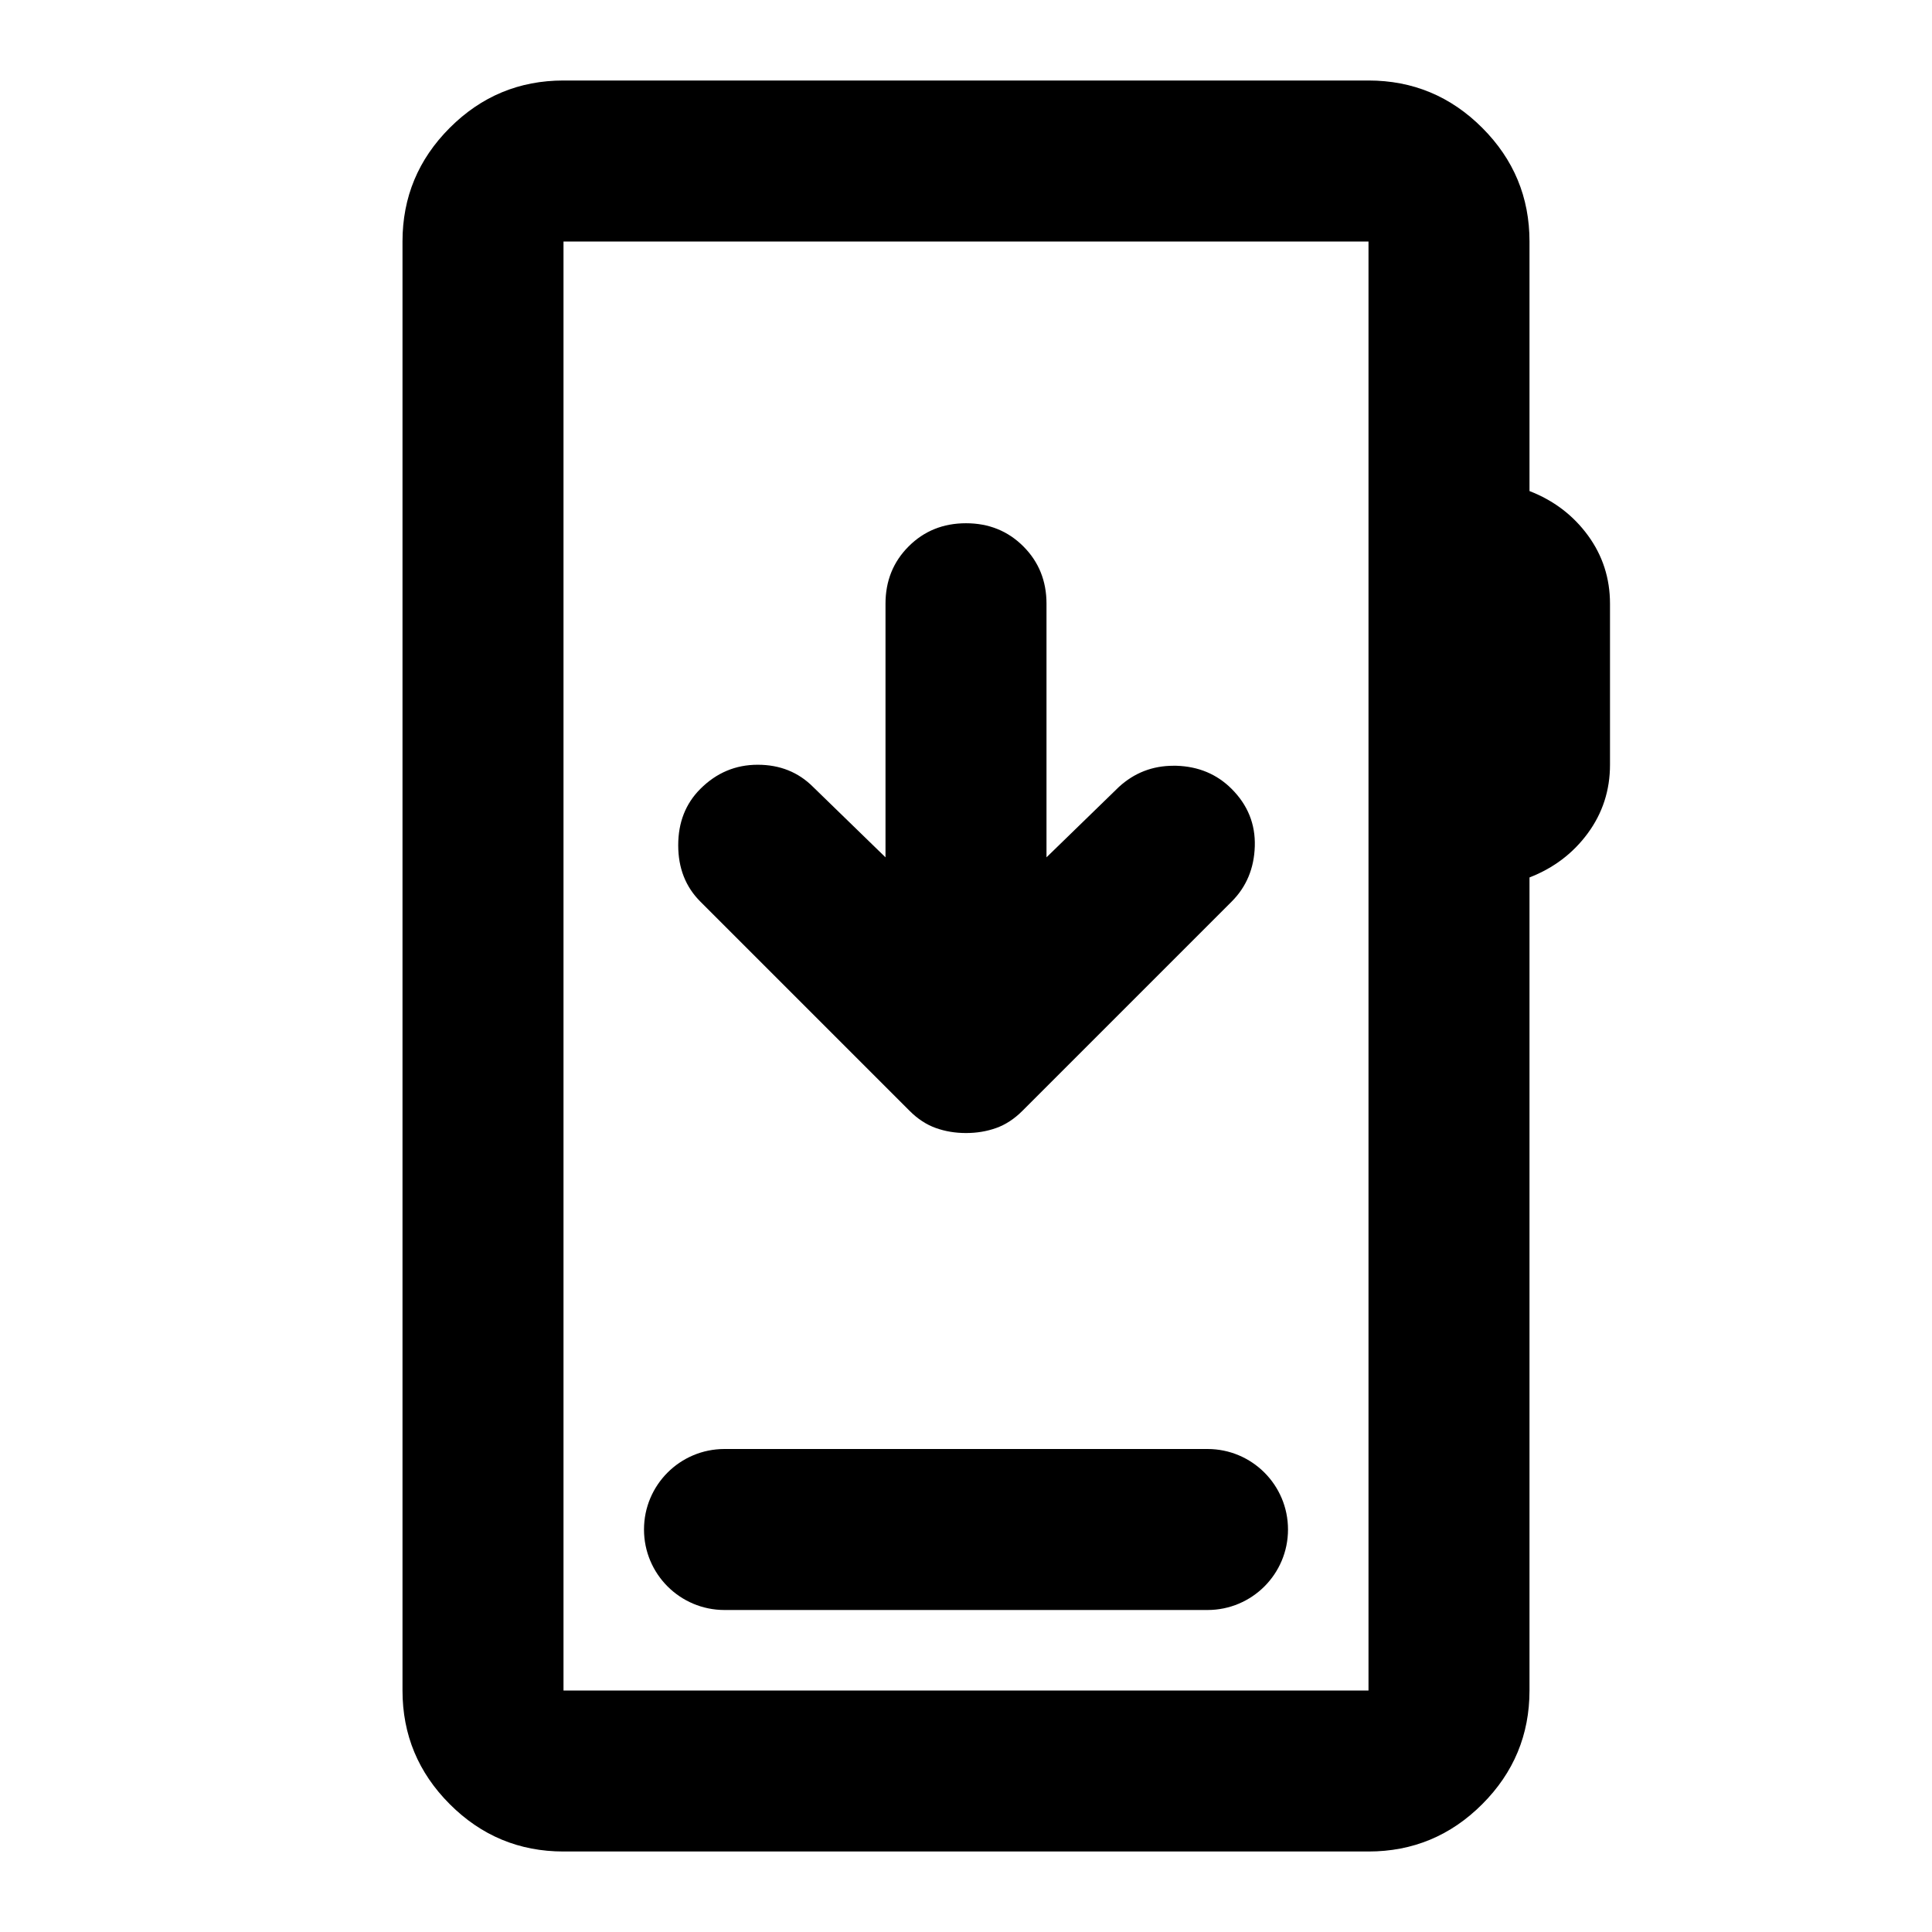
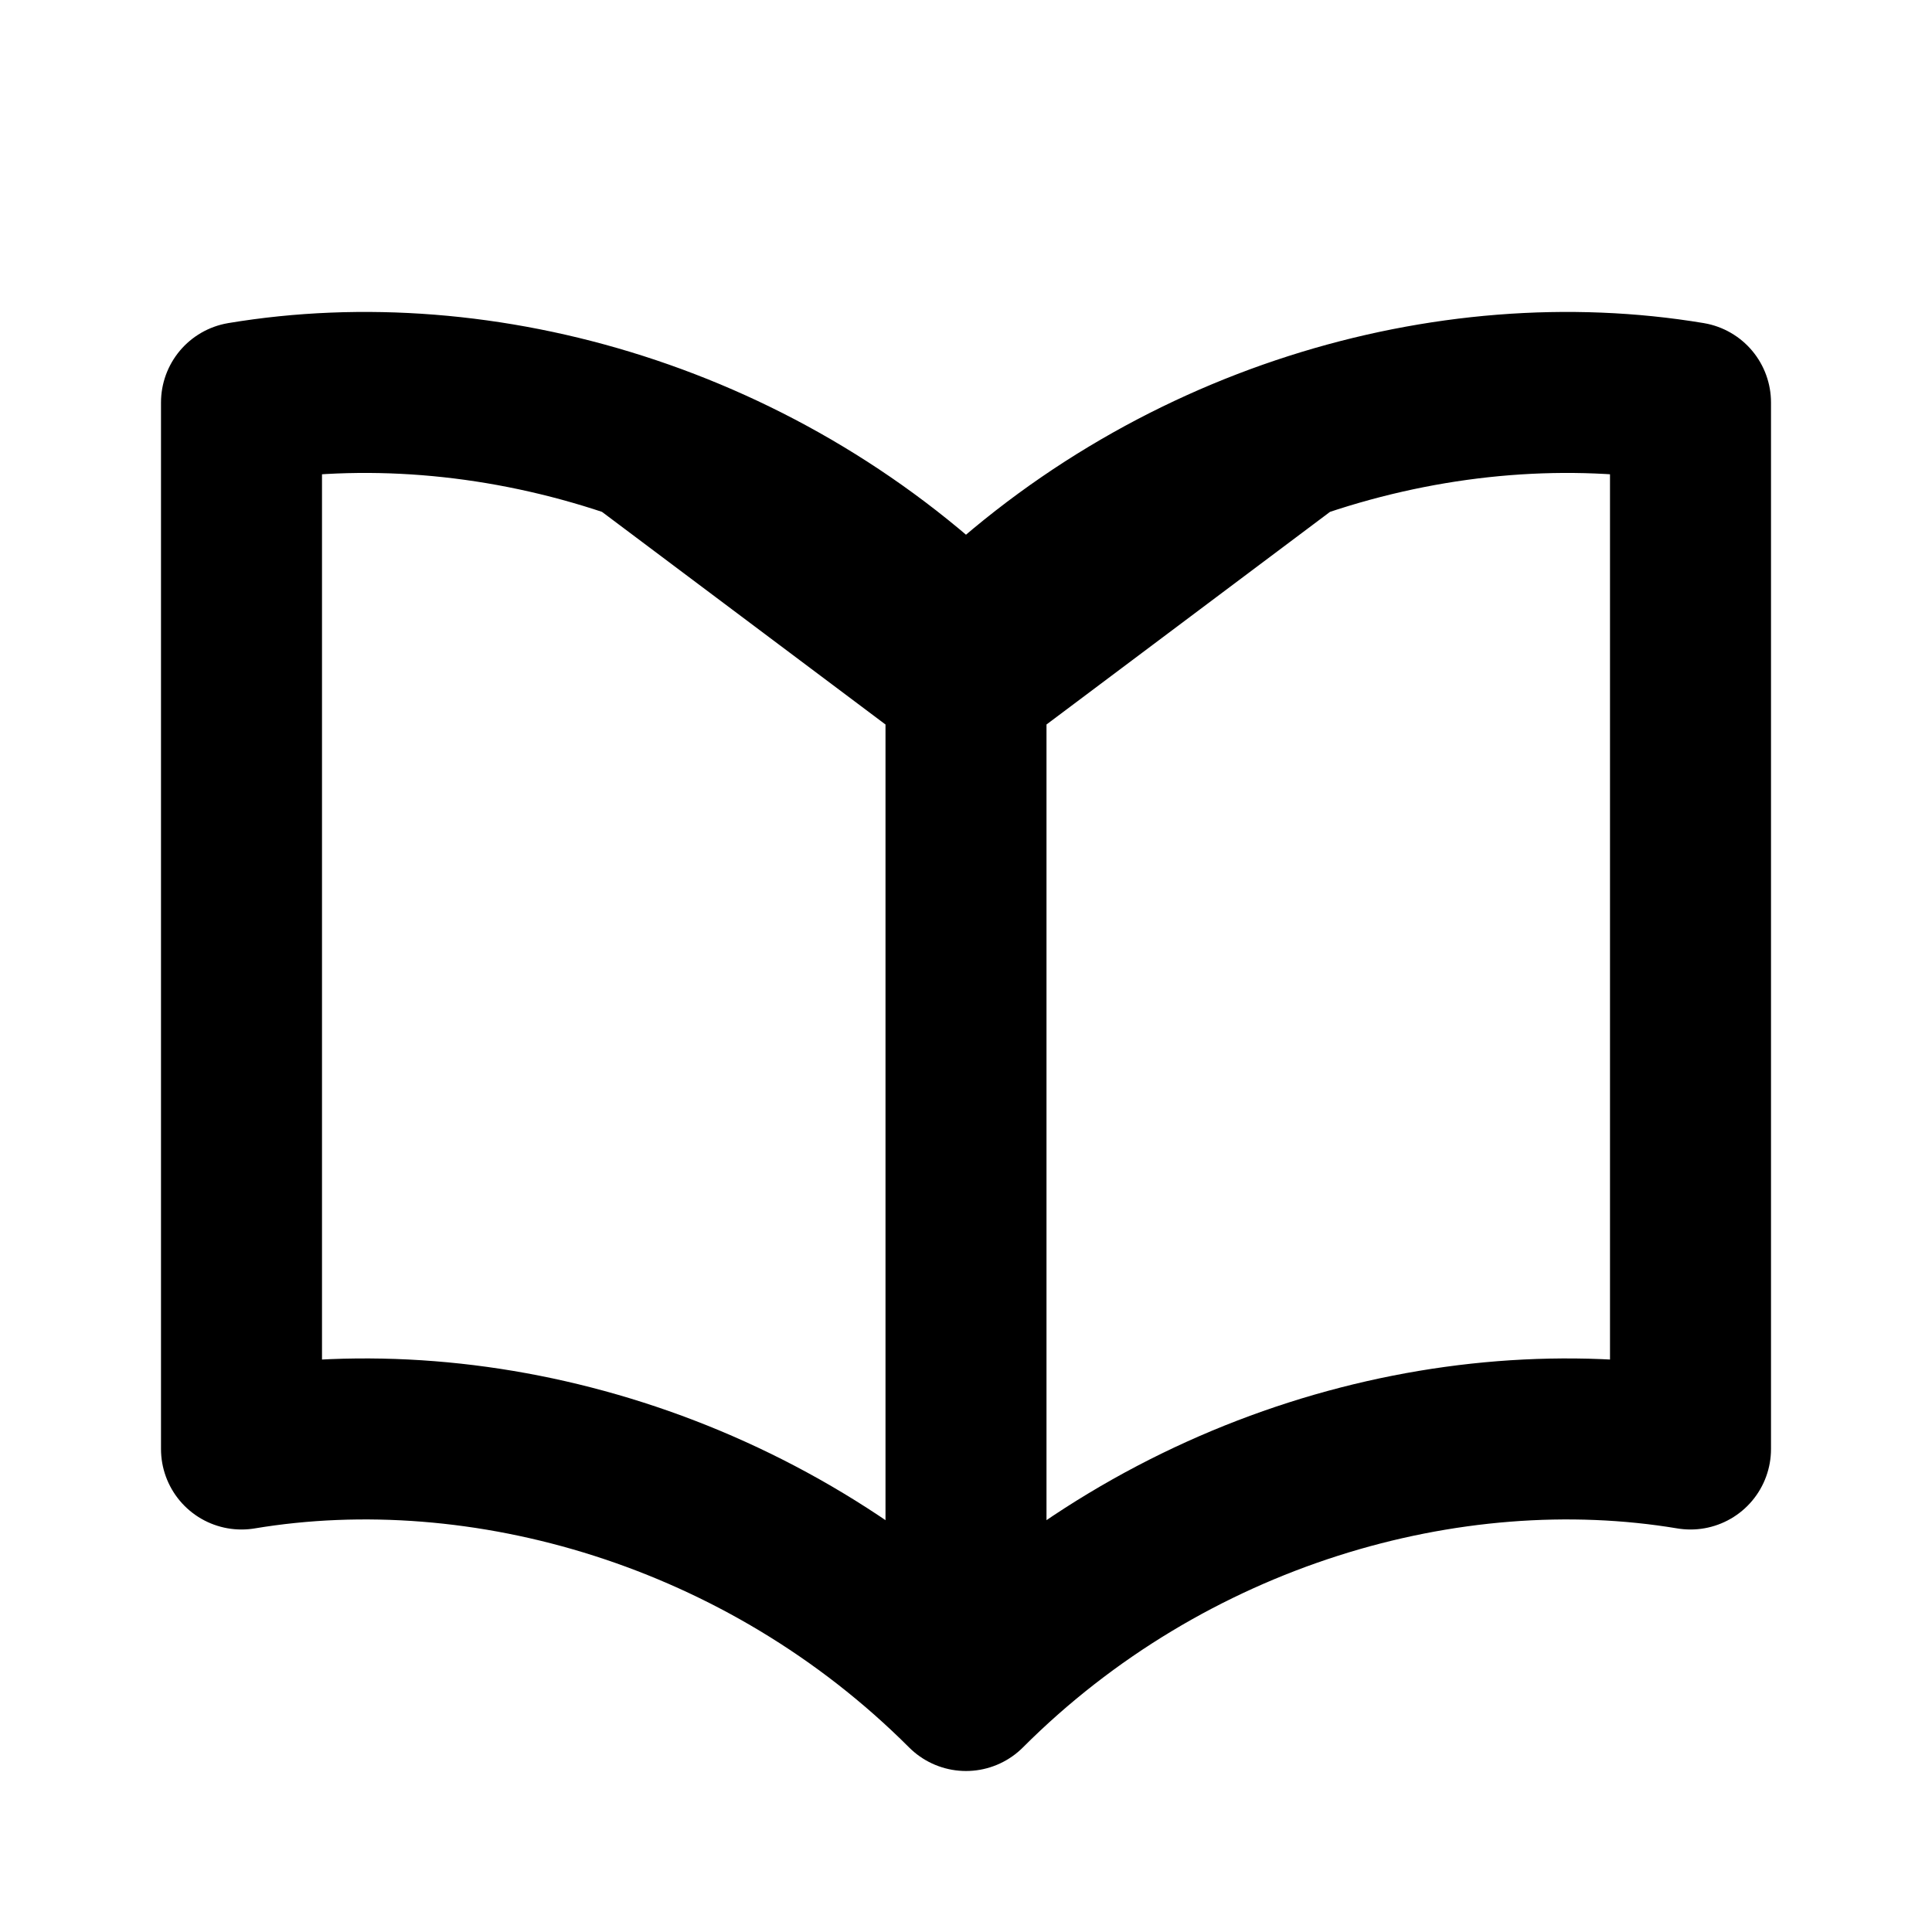
- <svg xmlns="http://www.w3.org/2000/svg" height="24" viewBox="0 -960 960 960" width="24">
-   <path d="M480 -700Q463 -700 451.5 -688.5Q440 -677 440 -660L440 -534L404 -569Q393 -580 376.5 -580Q360 -580 348 -568Q337 -557 337 -540Q337 -523 348 -512L452 -408Q458 -402 465 -399.5Q472 -397 480 -397Q488 -397 495 -399.5Q502 -402 508 -408L612 -512Q623 -523 623.5 -539.5Q624 -556 612 -568Q601 -579 584.5 -579.5Q583.8 -579.5 583.1 -579.5Q567.5 -579.5 556 -569L520 -534L520 -660Q520 -677 508.5 -688.5Q497 -700 480 -700ZM360 -240C337.9 -240 320 -222.1 320 -200C320 -177.9 337.9 -160 360 -160L600 -160C622.1 -160 640 -177.9 640 -200C640 -222.1 622.1 -240 600 -240ZM680 -840L680 -120L280 -120L280 -840ZM280 -920Q247 -920 223.5 -896.5Q200 -873 200 -840L200 -120Q200 -87 223.5 -63.5Q247 -40 280 -40L680 -40Q713 -40 736.5 -63.5Q760 -87 760 -120L760 -524Q778 -531 789 -546Q800 -561 800 -580L800 -660Q800 -679 789 -694Q778 -709 760 -716L760 -840Q760 -873 736.5 -896.5Q713 -920 680 -920Z" />
+ <svg xmlns="http://www.w3.org/2000/svg" viewBox="0 0 24 24" width="24" height="24">
+   <path fill="none" stroke="currentColor" stroke-width="2" stroke-linecap="round" stroke-linejoin="round" d="M3 5C6 4.5 9.5 5.5 12 8C14.5 5.5 18 4.5 21 5V18C18 17.5 14.5 18.5 12 21C9.5 18.5 6 17.5 3 18Z M12 8V21 M8 5.5L12 8.5L16 5.5" />
</svg>
